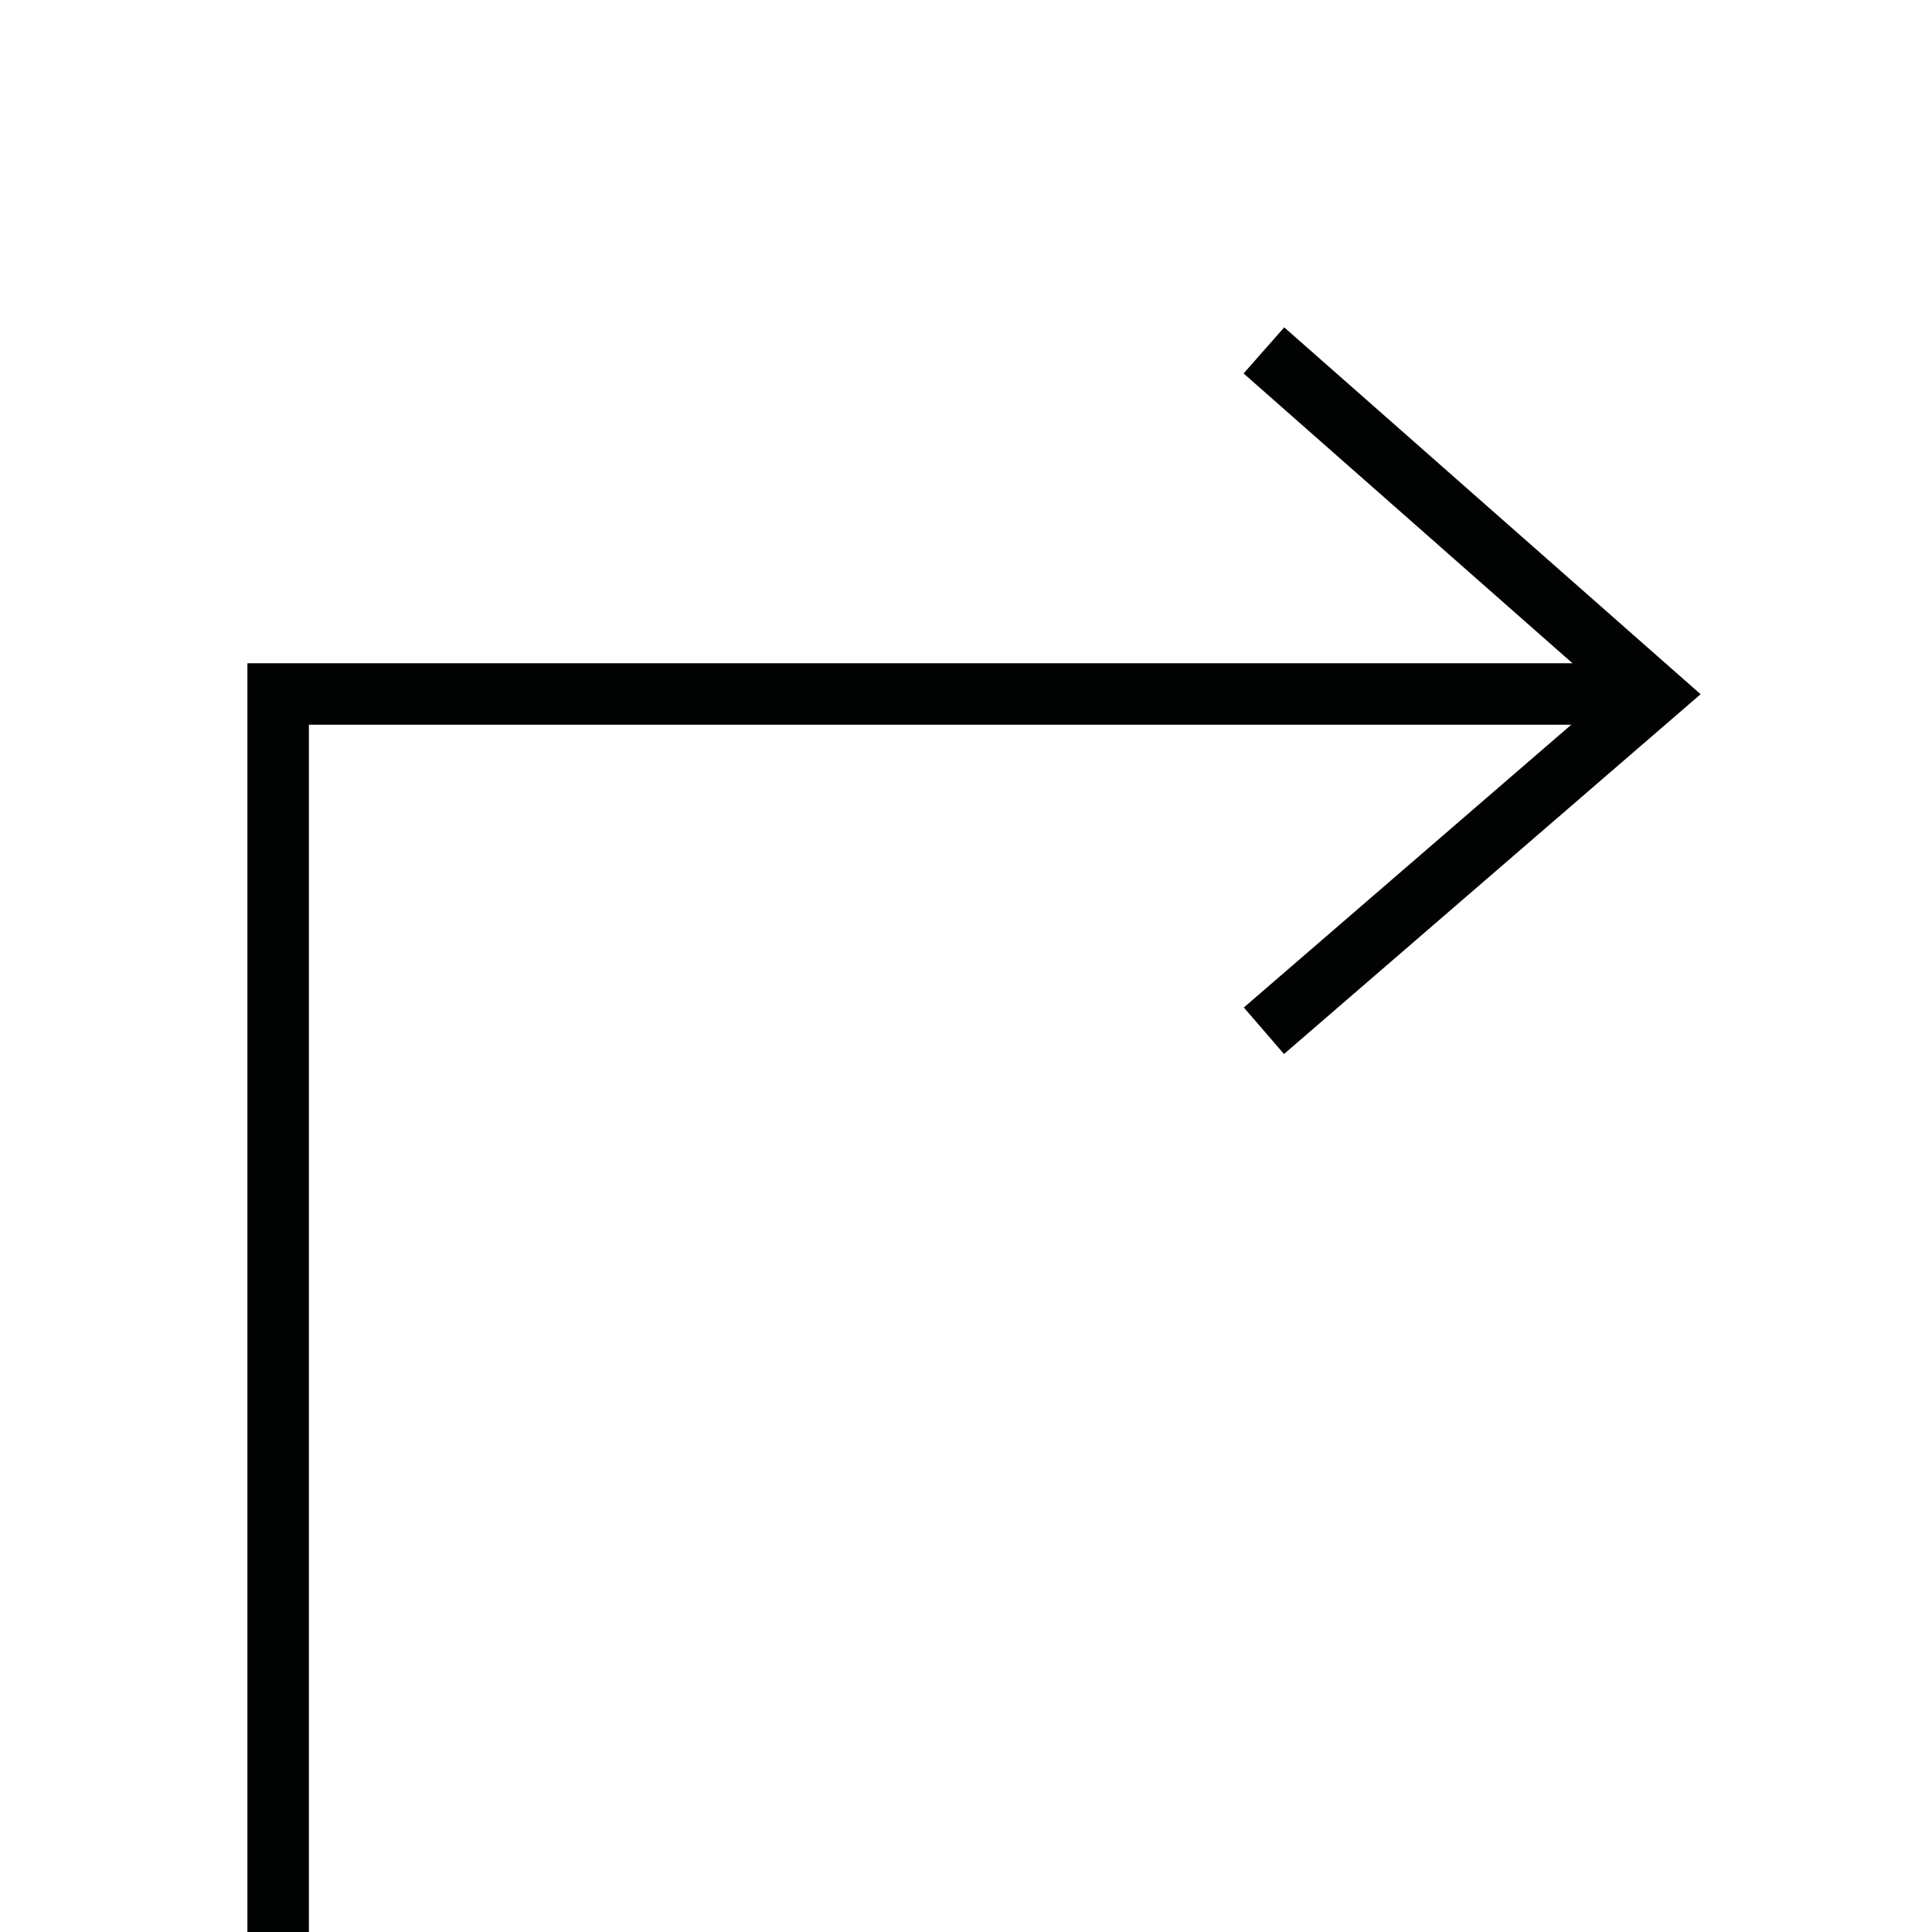
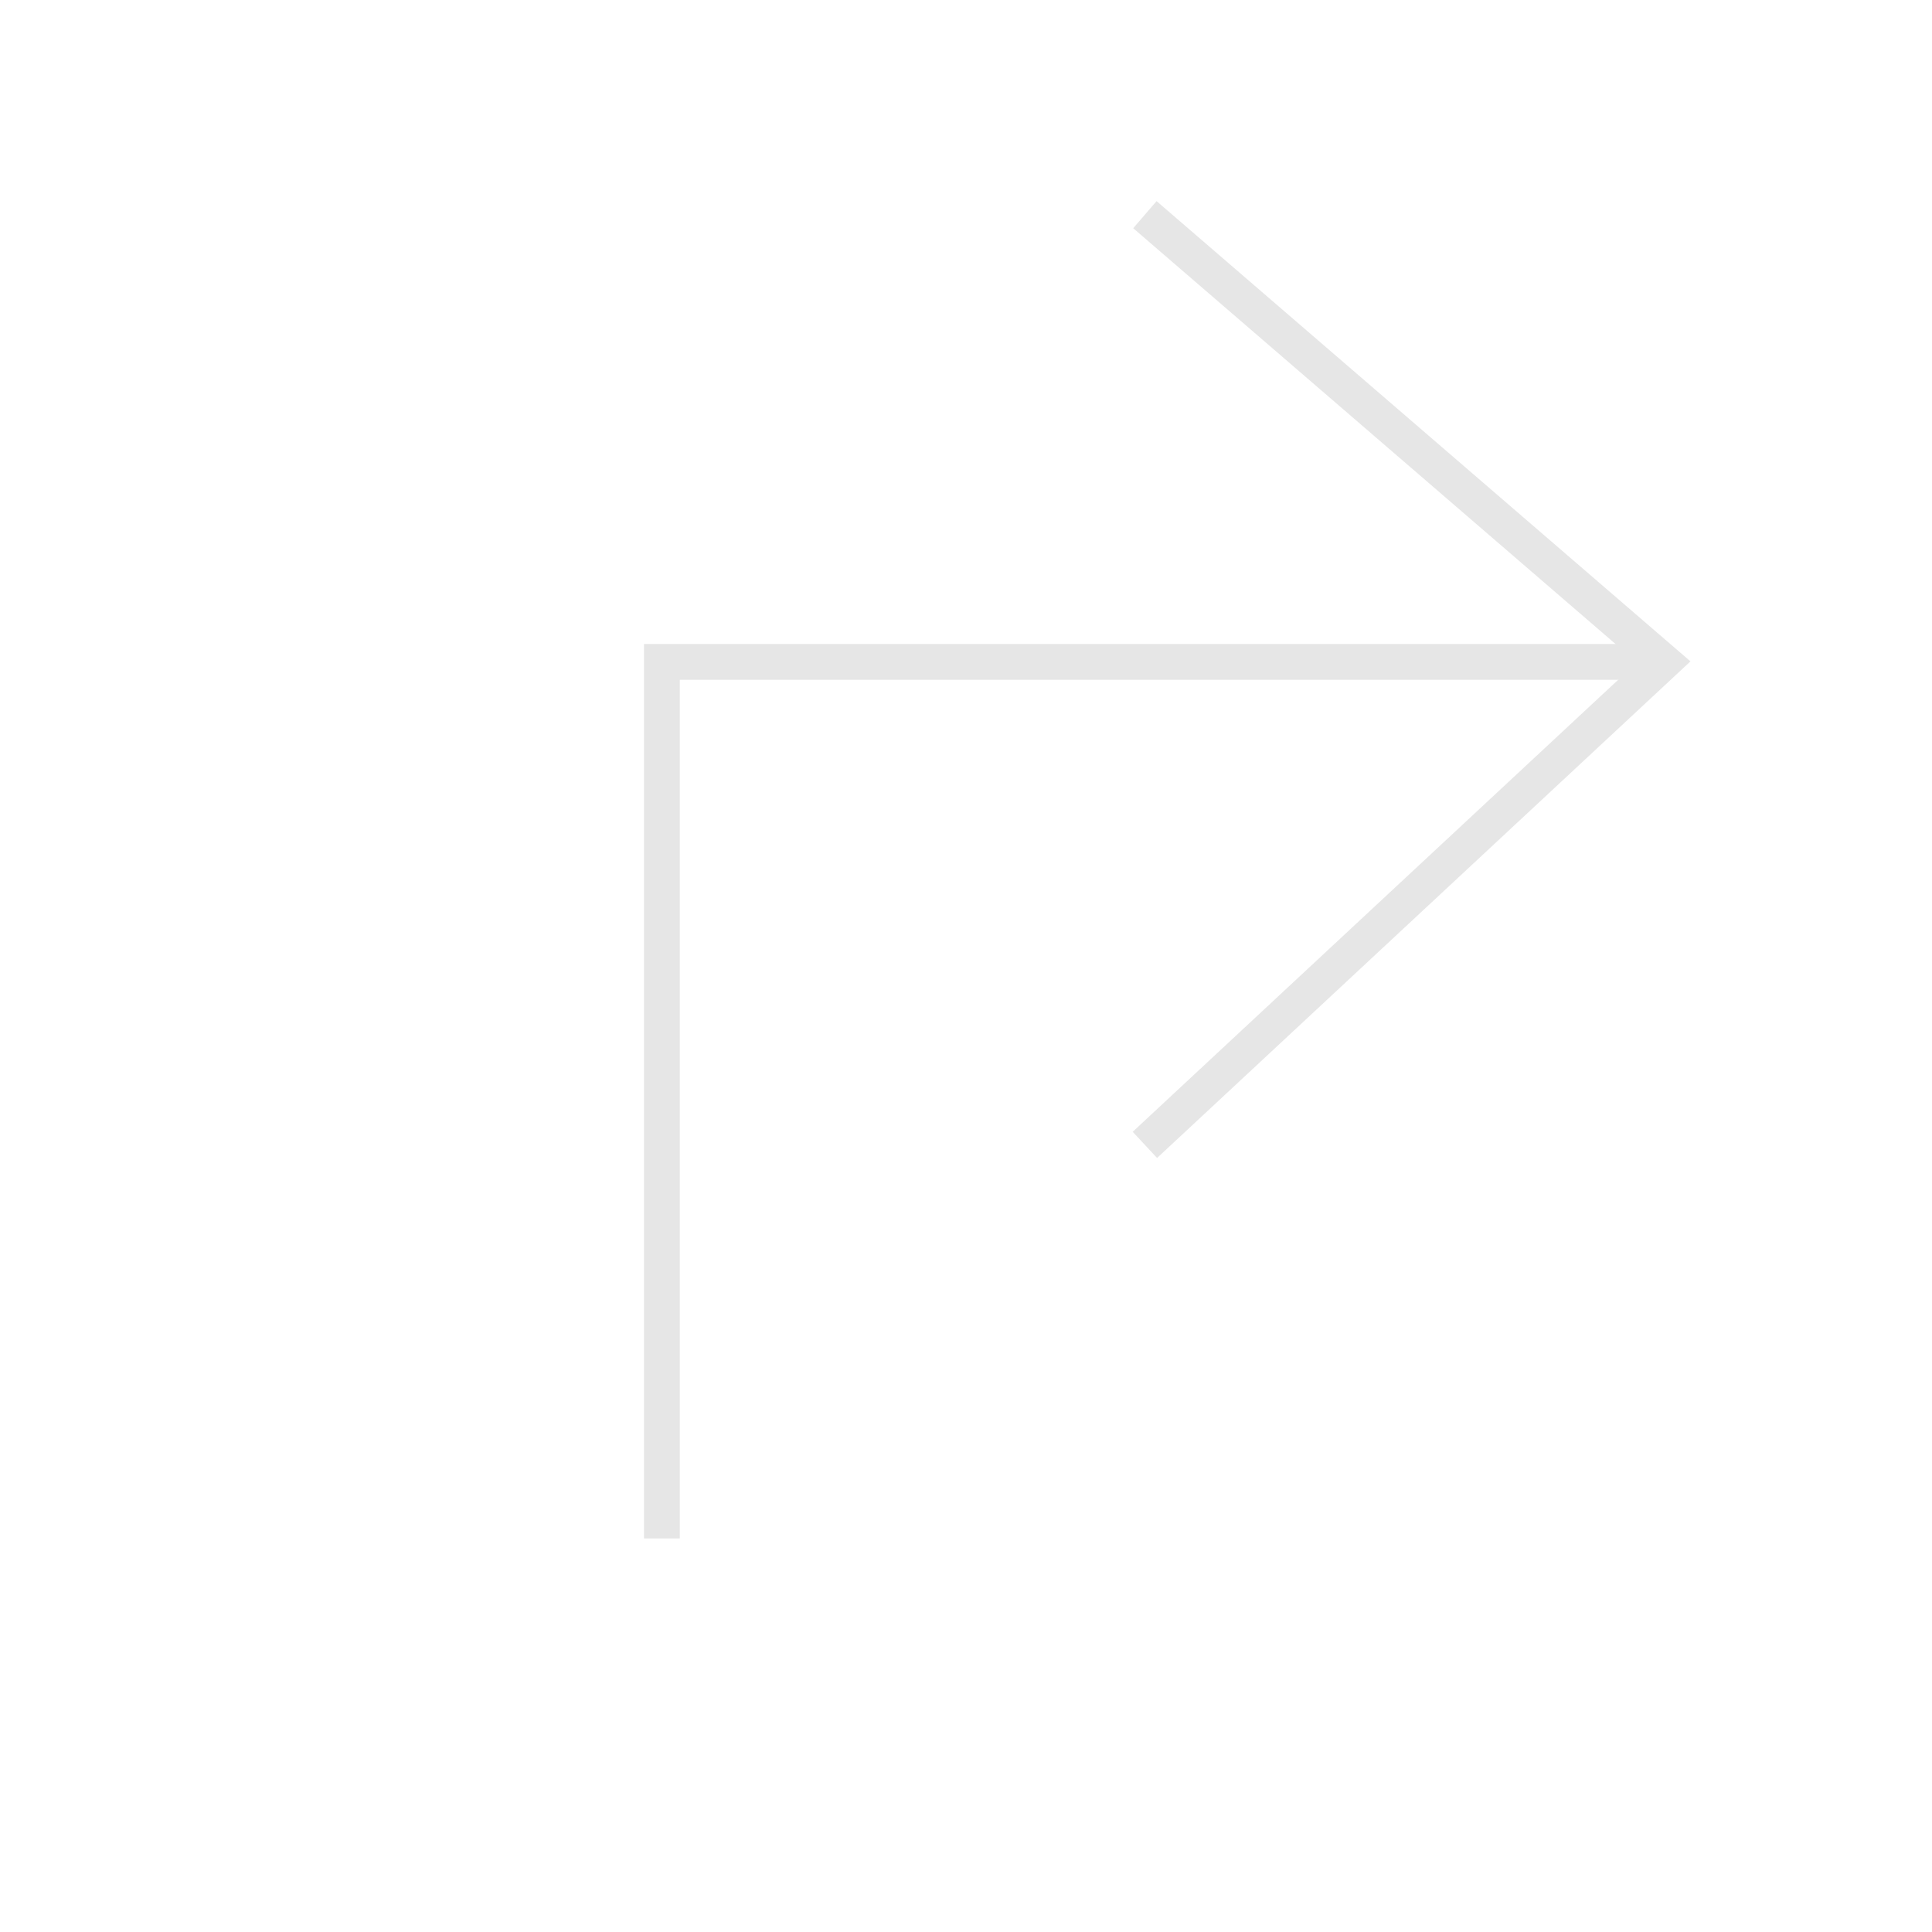
- <svg xmlns="http://www.w3.org/2000/svg" version="1.1" x="0px" y="0px" viewBox="0 0 141.7 141.7" enable-background="new 0 0 141.7 141.7" xml:space="preserve">
-   <g id="Layer_1">
- </g>
-   <g id="Layer_2">
-     <path fill="none" stroke="#010202" stroke-width="4.508" stroke-miterlimit="10" d="M92.7,25.7l28.6,25.2L92.7,75.6" />
-     <path fill="none" stroke="#010202" stroke-width="4.508" stroke-miterlimit="10" d="M20.4,141.7V50.9H118" />
+ <svg xmlns="http://www.w3.org/2000/svg" width="54px" height="54px" viewBox="0 0 54 54" version="1.1">
+   <defs />
+   <g id="Welcome" stroke="none" stroke-width="1" fill="none" fill-rule="evenodd">
+     <g id="Desktop" transform="translate(-210, -210)" stroke="#E6E6E6">
+       <g id="promoter" transform="translate(210, 210)">
+         <path d="M32,6 L46.5,18.5 L32,32" id="Stroke-3" />
+         <path d="M18.5,43 L18.5,18.5 L46,18.5" id="Stroke-4" />
+       </g>
+     </g>
  </g>
</svg>
